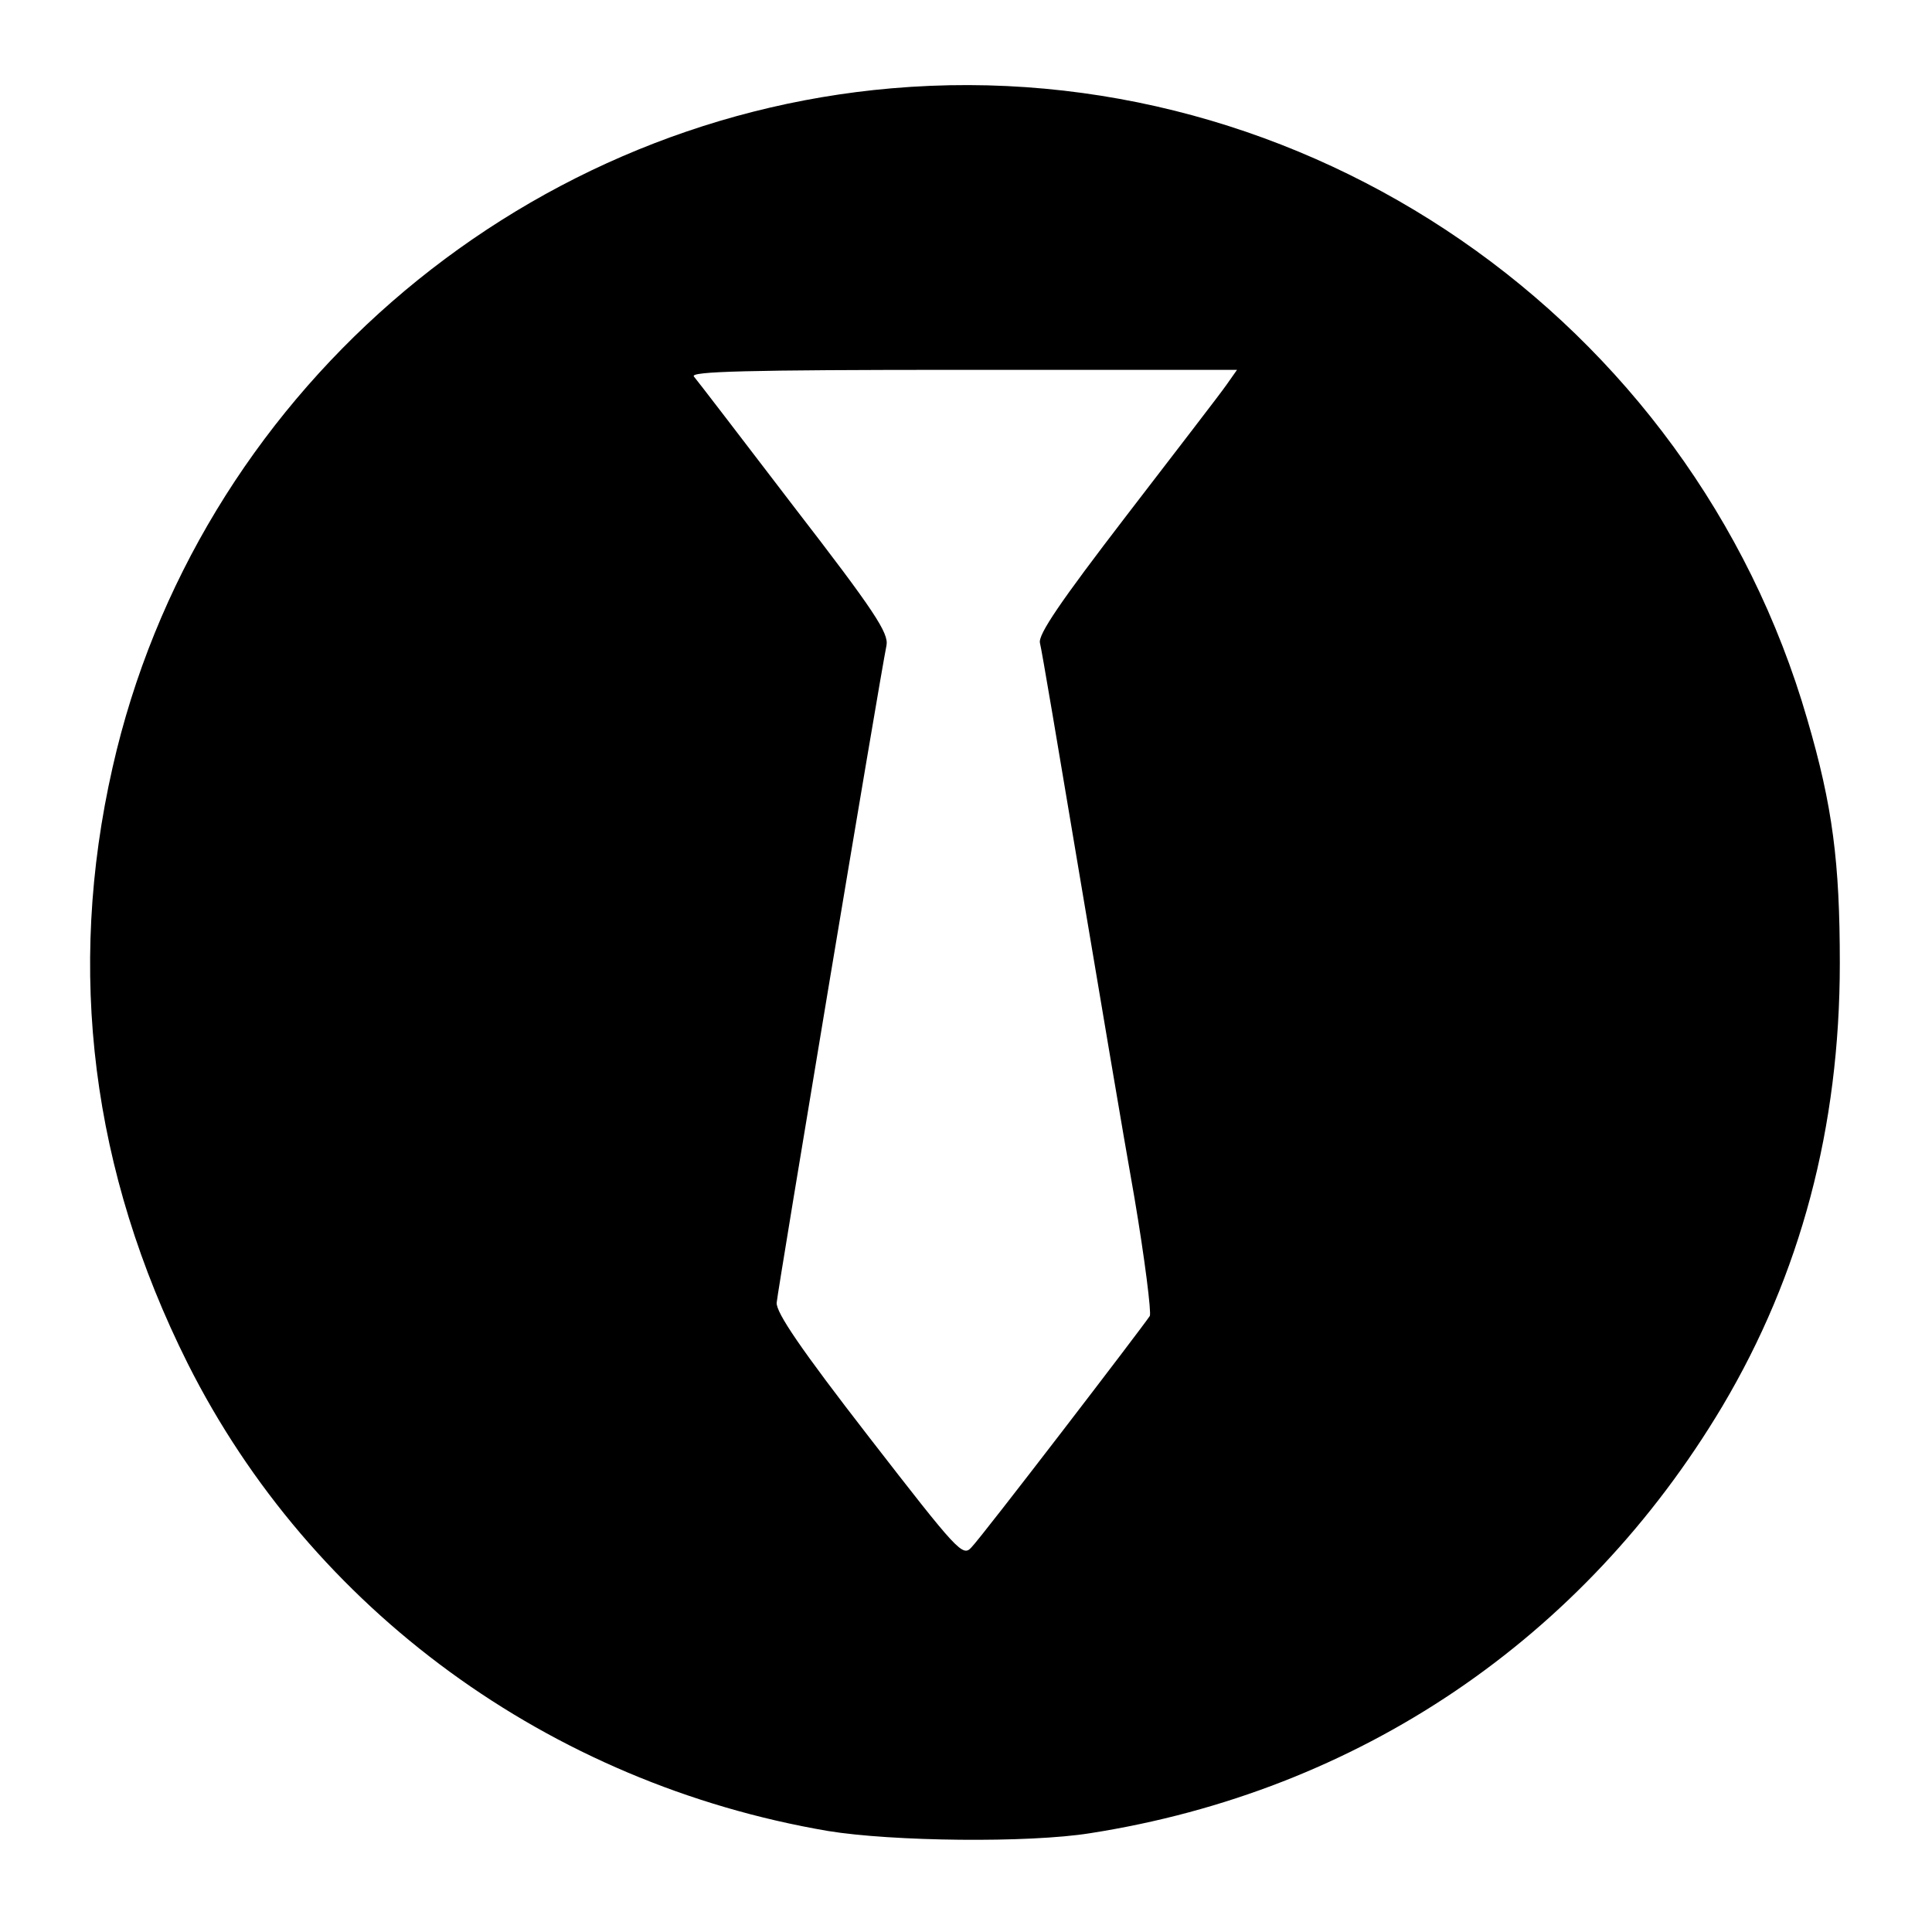
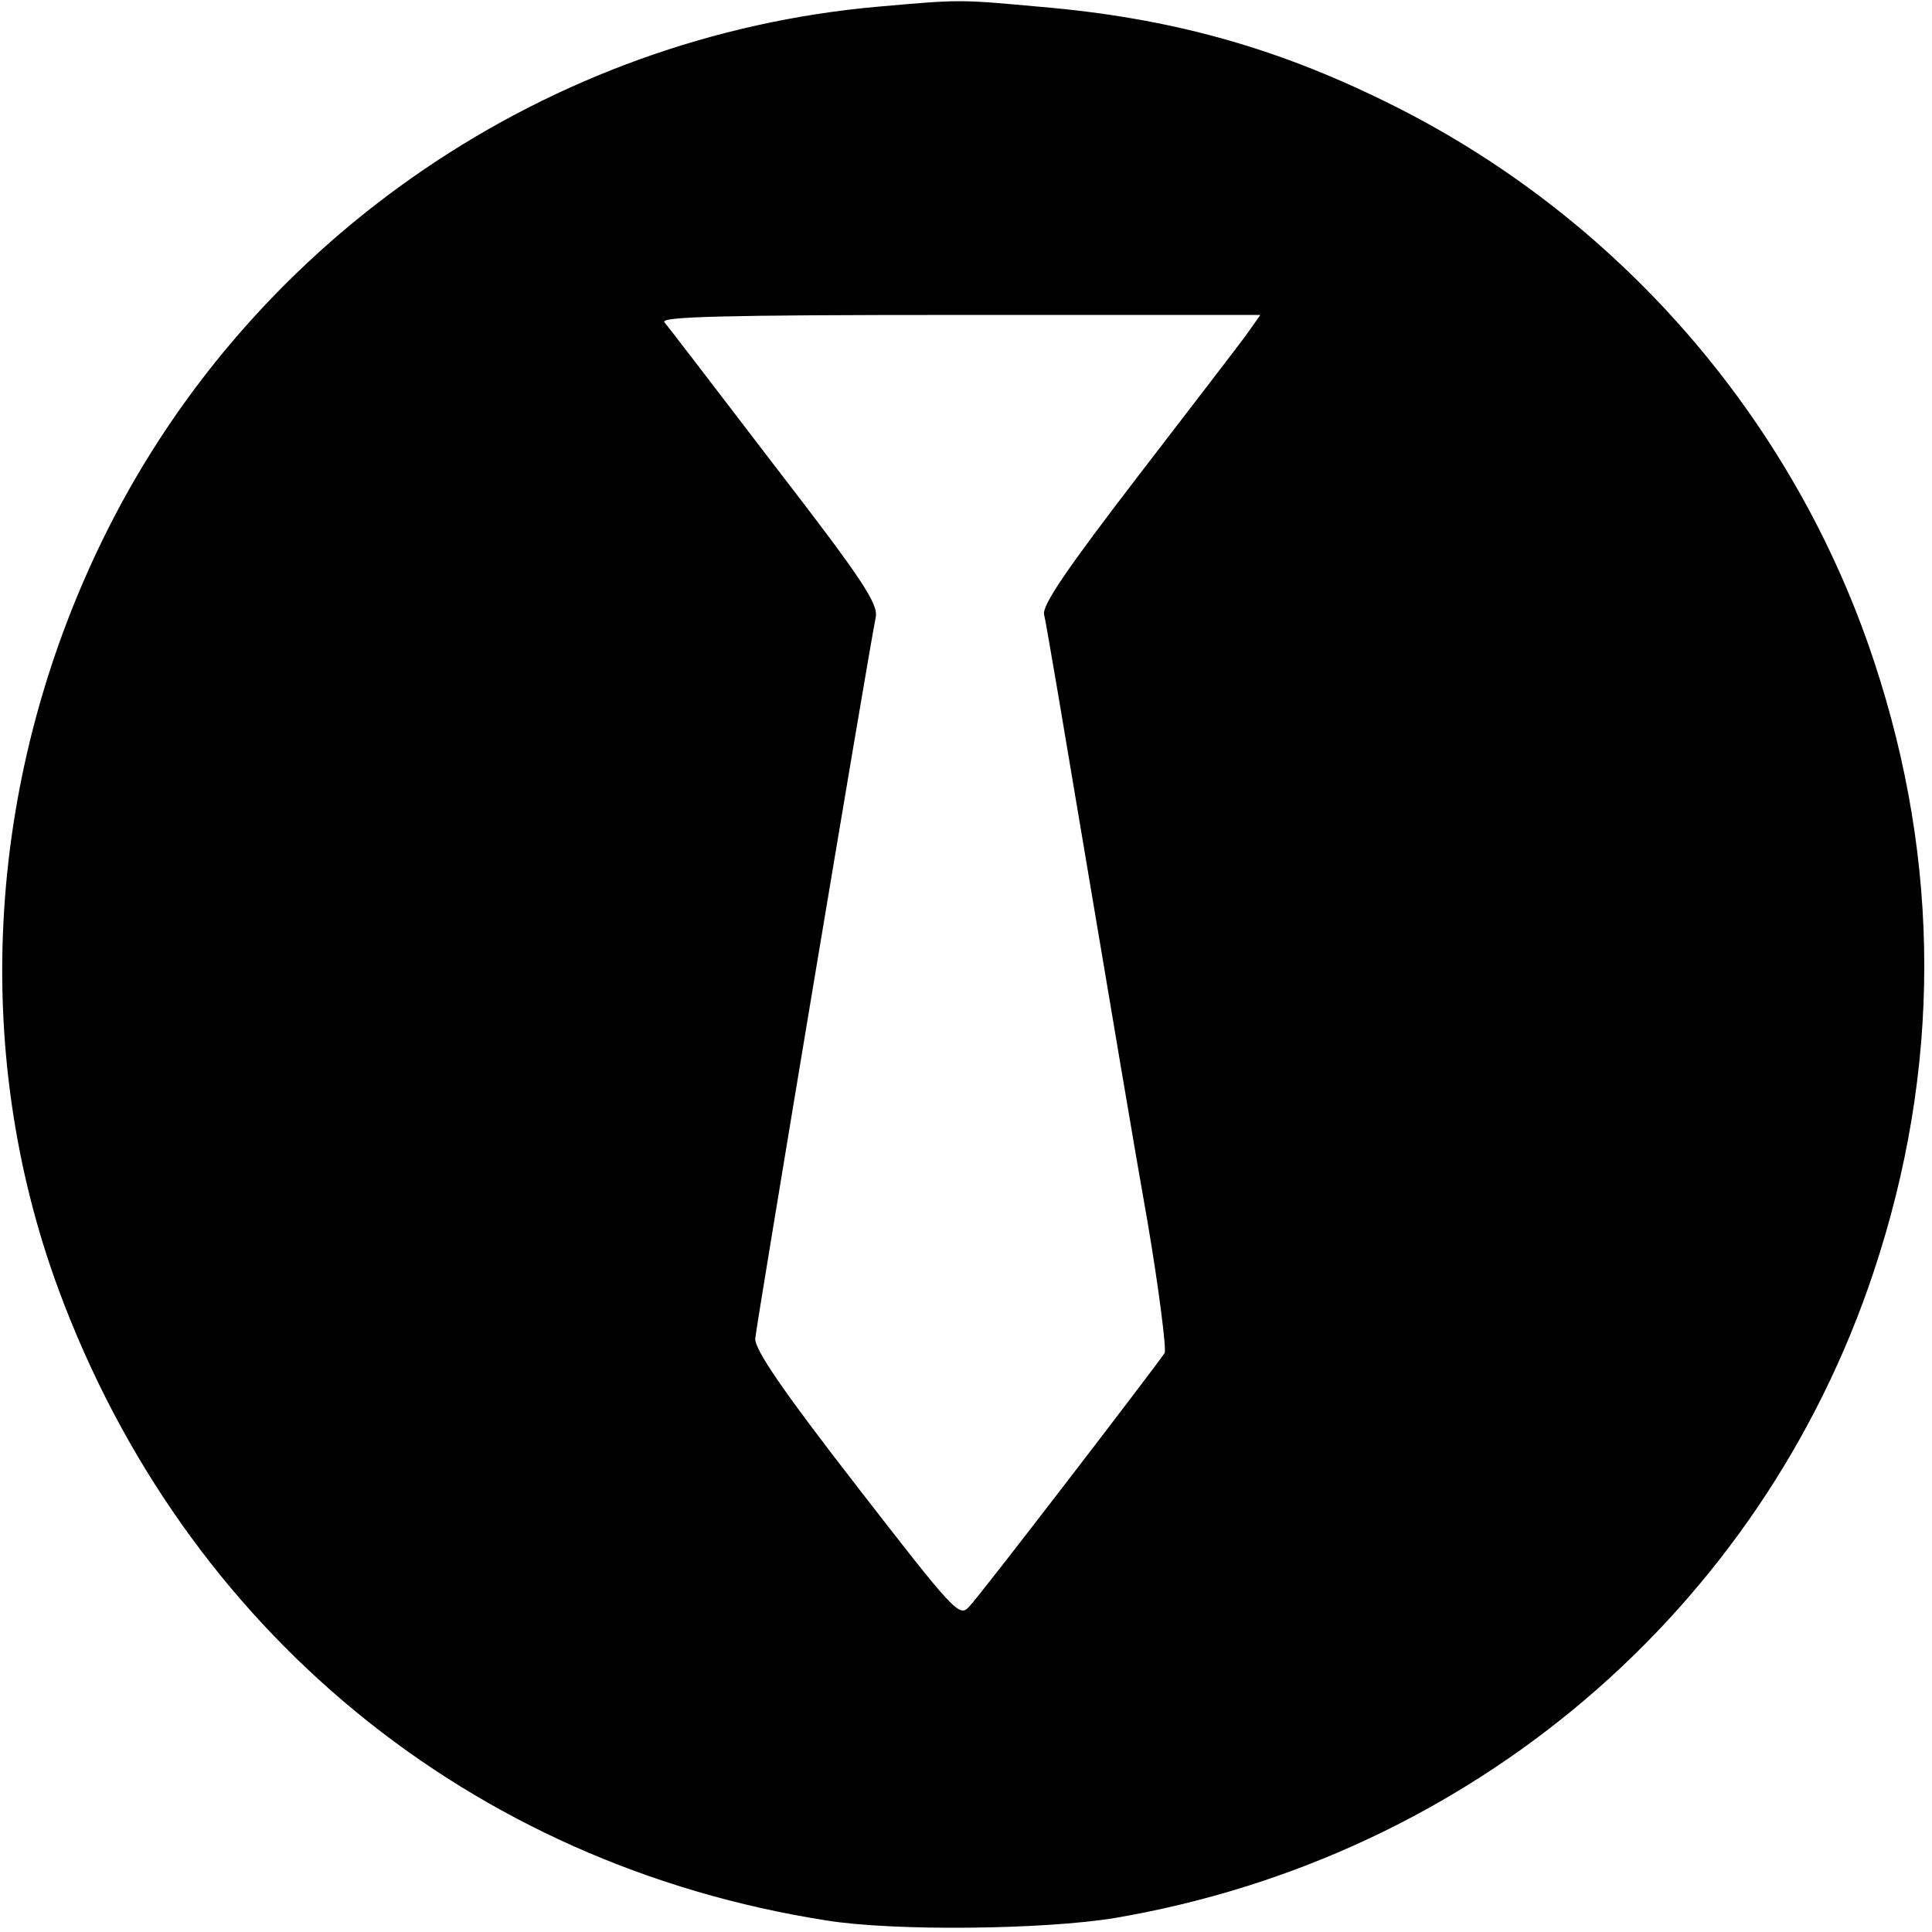
- <svg xmlns="http://www.w3.org/2000/svg" version="1.0" width="350pt" height="350pt" viewBox="0 0 350 350" preserveAspectRatio="xMidYMid meet">
-   <g transform="translate(0,350) scale(0.1,-0.1)" fill="#000000" stroke="none">
-     <path d="M1615 3340 c-683 -59 -1260 -562 -1411 -1230 -84 -370 -38 -732 136 -1080 224 -446 655 -761 1160 -847 116 -19 363 -22 475 -4 486 76 893 351 1145 773 142 239 213 506 213 803 0 183 -13 285 -59 442 -210 726 -910 1208 -1659 1143z m607 -537 c-11 -16 -93 -122 -182 -238 -119 -155 -160 -215 -156 -230 3 -11 34 -195 70 -410 36 -214 81 -482 101 -594 19 -112 31 -209 28 -215 -13 -20 -305 -401 -323 -419 -16 -18 -24 -9 -186 200 -124 160 -168 225 -167 243 2 23 186 1127 199 1191 4 22 -21 61 -167 250 -94 123 -176 230 -182 237 -7 9 91 12 487 12 l497 0 -19 -27z" />
+ <svg xmlns="http://www.w3.org/2000/svg" version="1.0" width="319pt" height="319pt" viewBox="0 0 319 319" preserveAspectRatio="xMidYMid meet">
+   <g transform="translate(0,319) scale(0.1,-0.1)" fill="#000000" stroke="none">
+     <path d="M1450 3179 c-543 -48 -1029 -378 -1273 -865 -199 -397 -228 -854 -80 -1254 208 -562 679 -949 1268 -1041 112 -18 359 -15 475 4 589 100 1068 508 1254 1068 111 334 111 674 0 1008 -133 402 -425 736 -804 922 -186 92 -361 140 -575 158 -132 12 -129 12 -265 0z m612 -536 c-11 -16 -93 -122 -182 -238 -119 -155 -160 -215 -156 -230 3 -11 34 -195 70 -410 36 -214 81 -482 101 -594 19 -112 31 -209 28 -215 -13 -20 -305 -401 -323 -419 -16 -18 -24 -9 -186 200 -124 160 -168 225 -167 243 2 23 186 1127 199 1191 4 22 -21 61 -167 250 -94 123 -176 230 -182 237 -7 9 91 12 487 12 l497 0 -19 -27z" />
  </g>
</svg>
